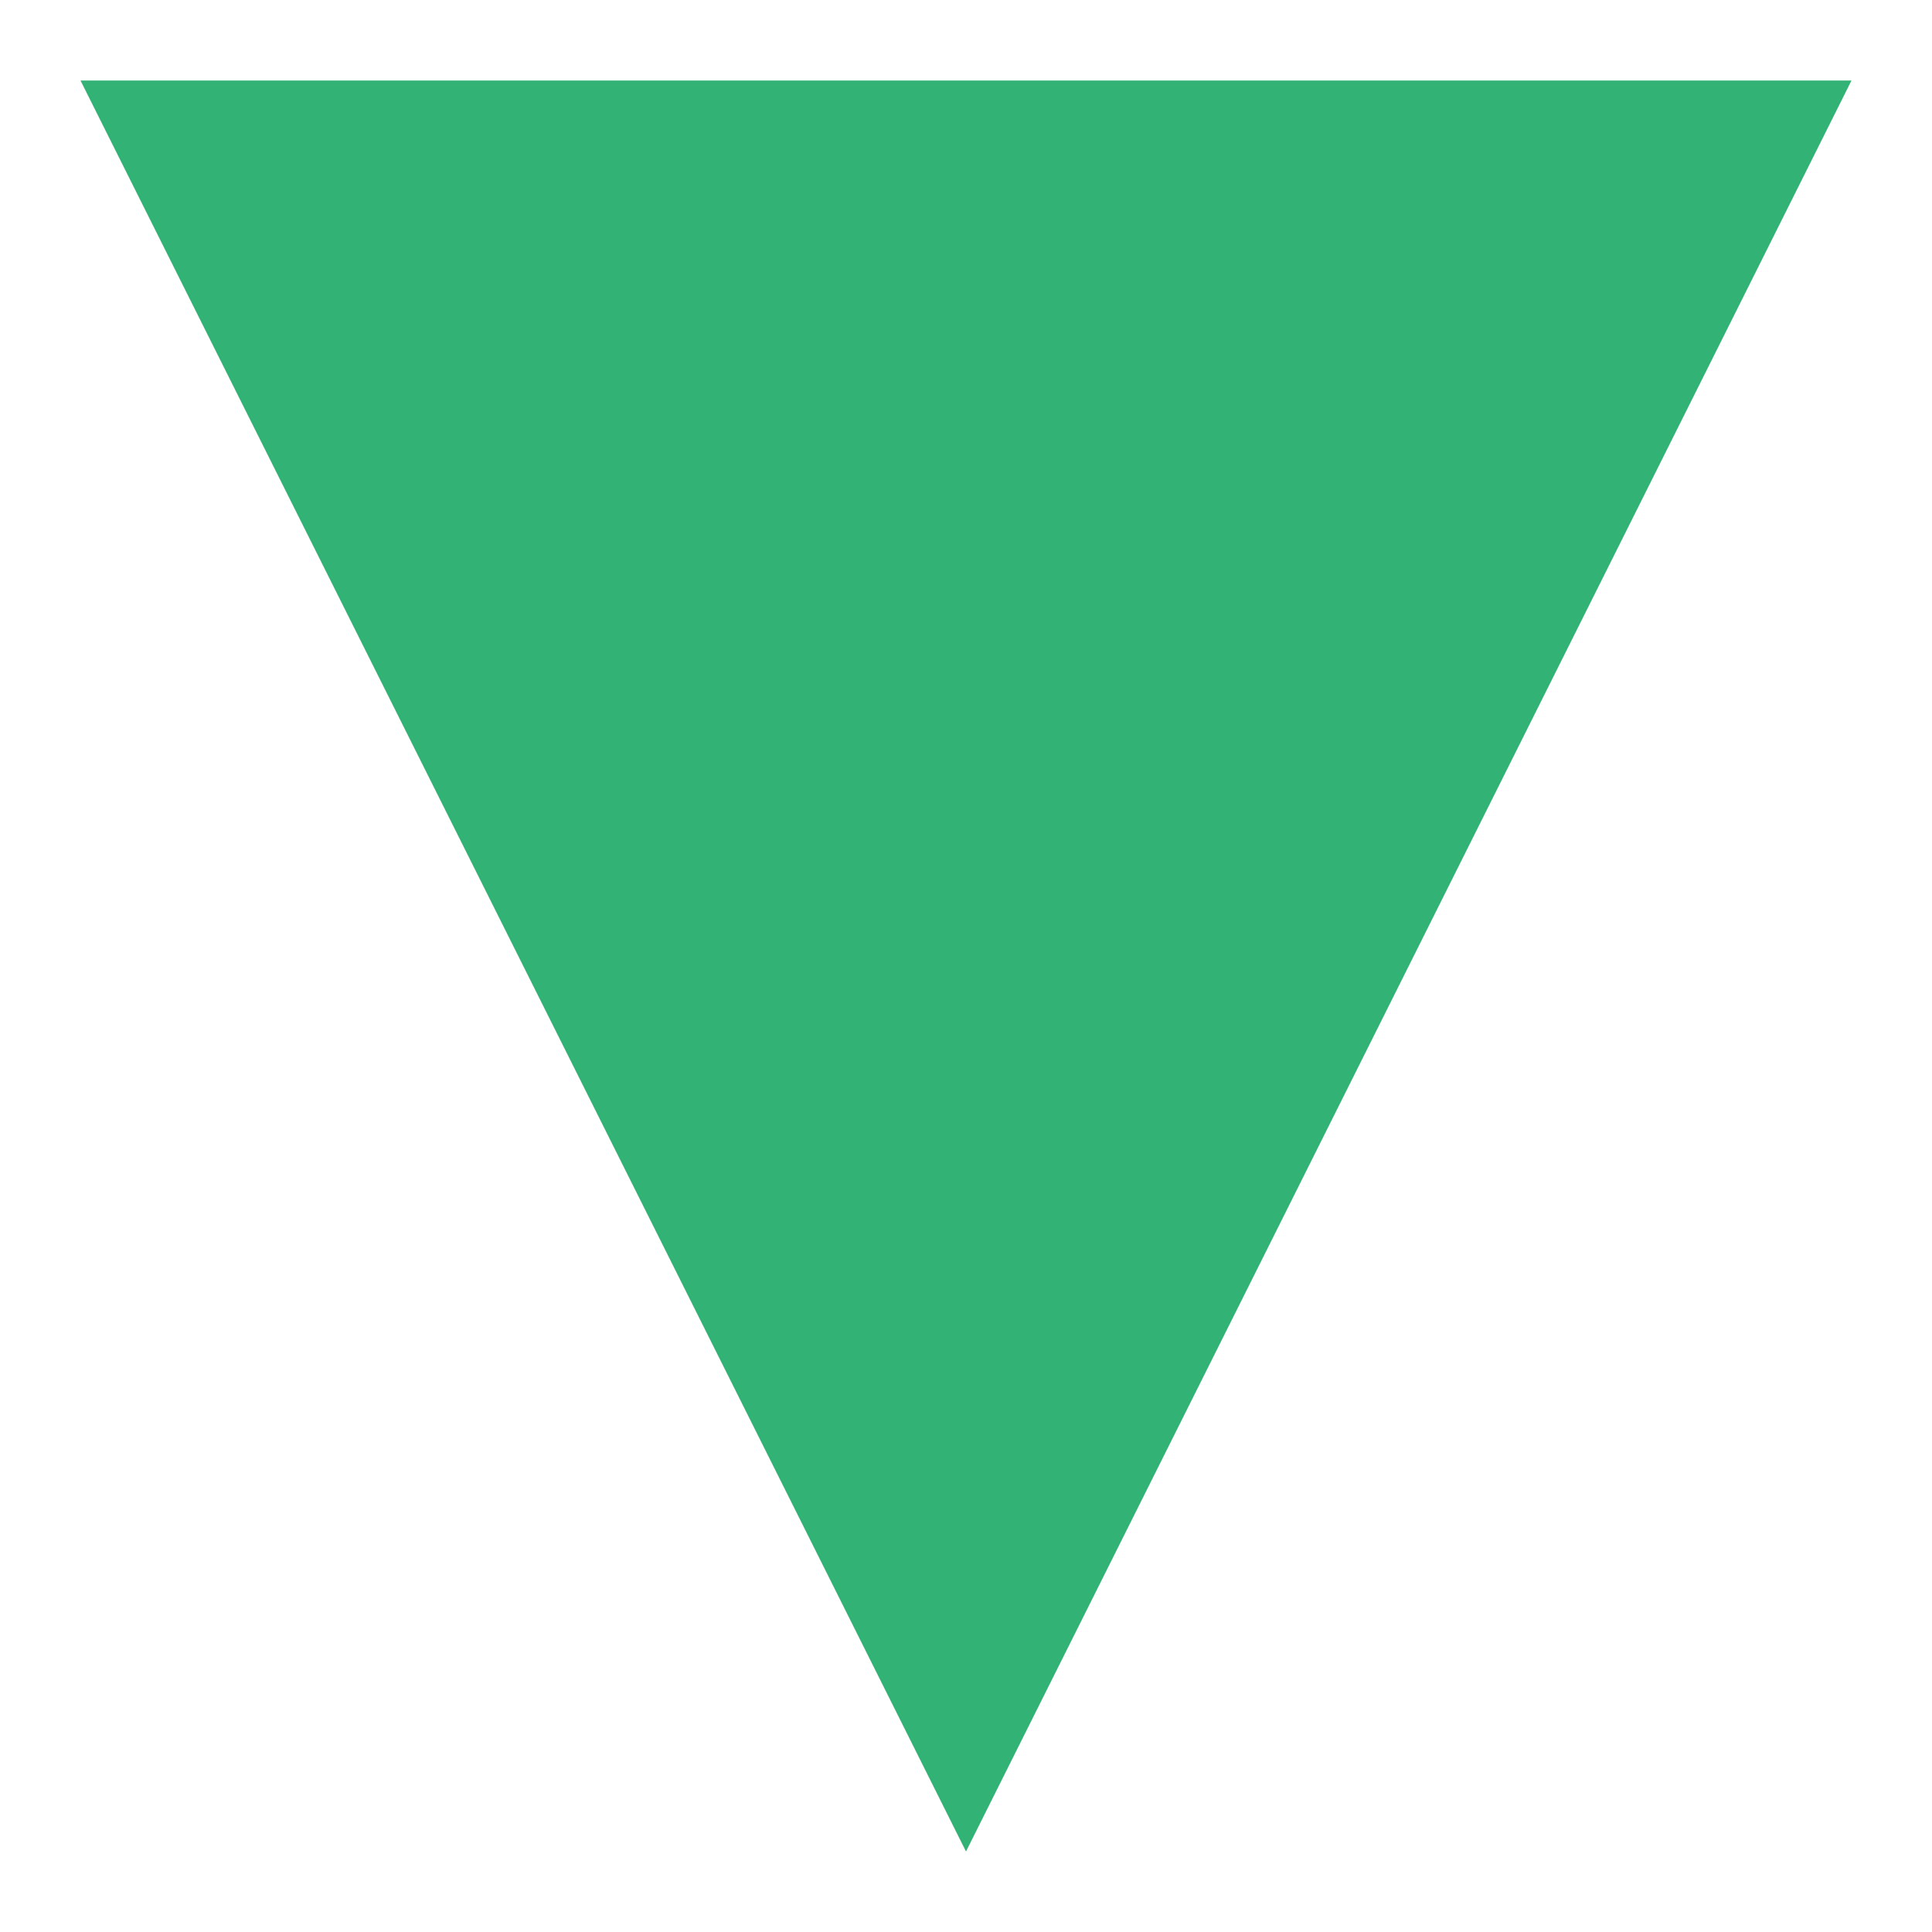
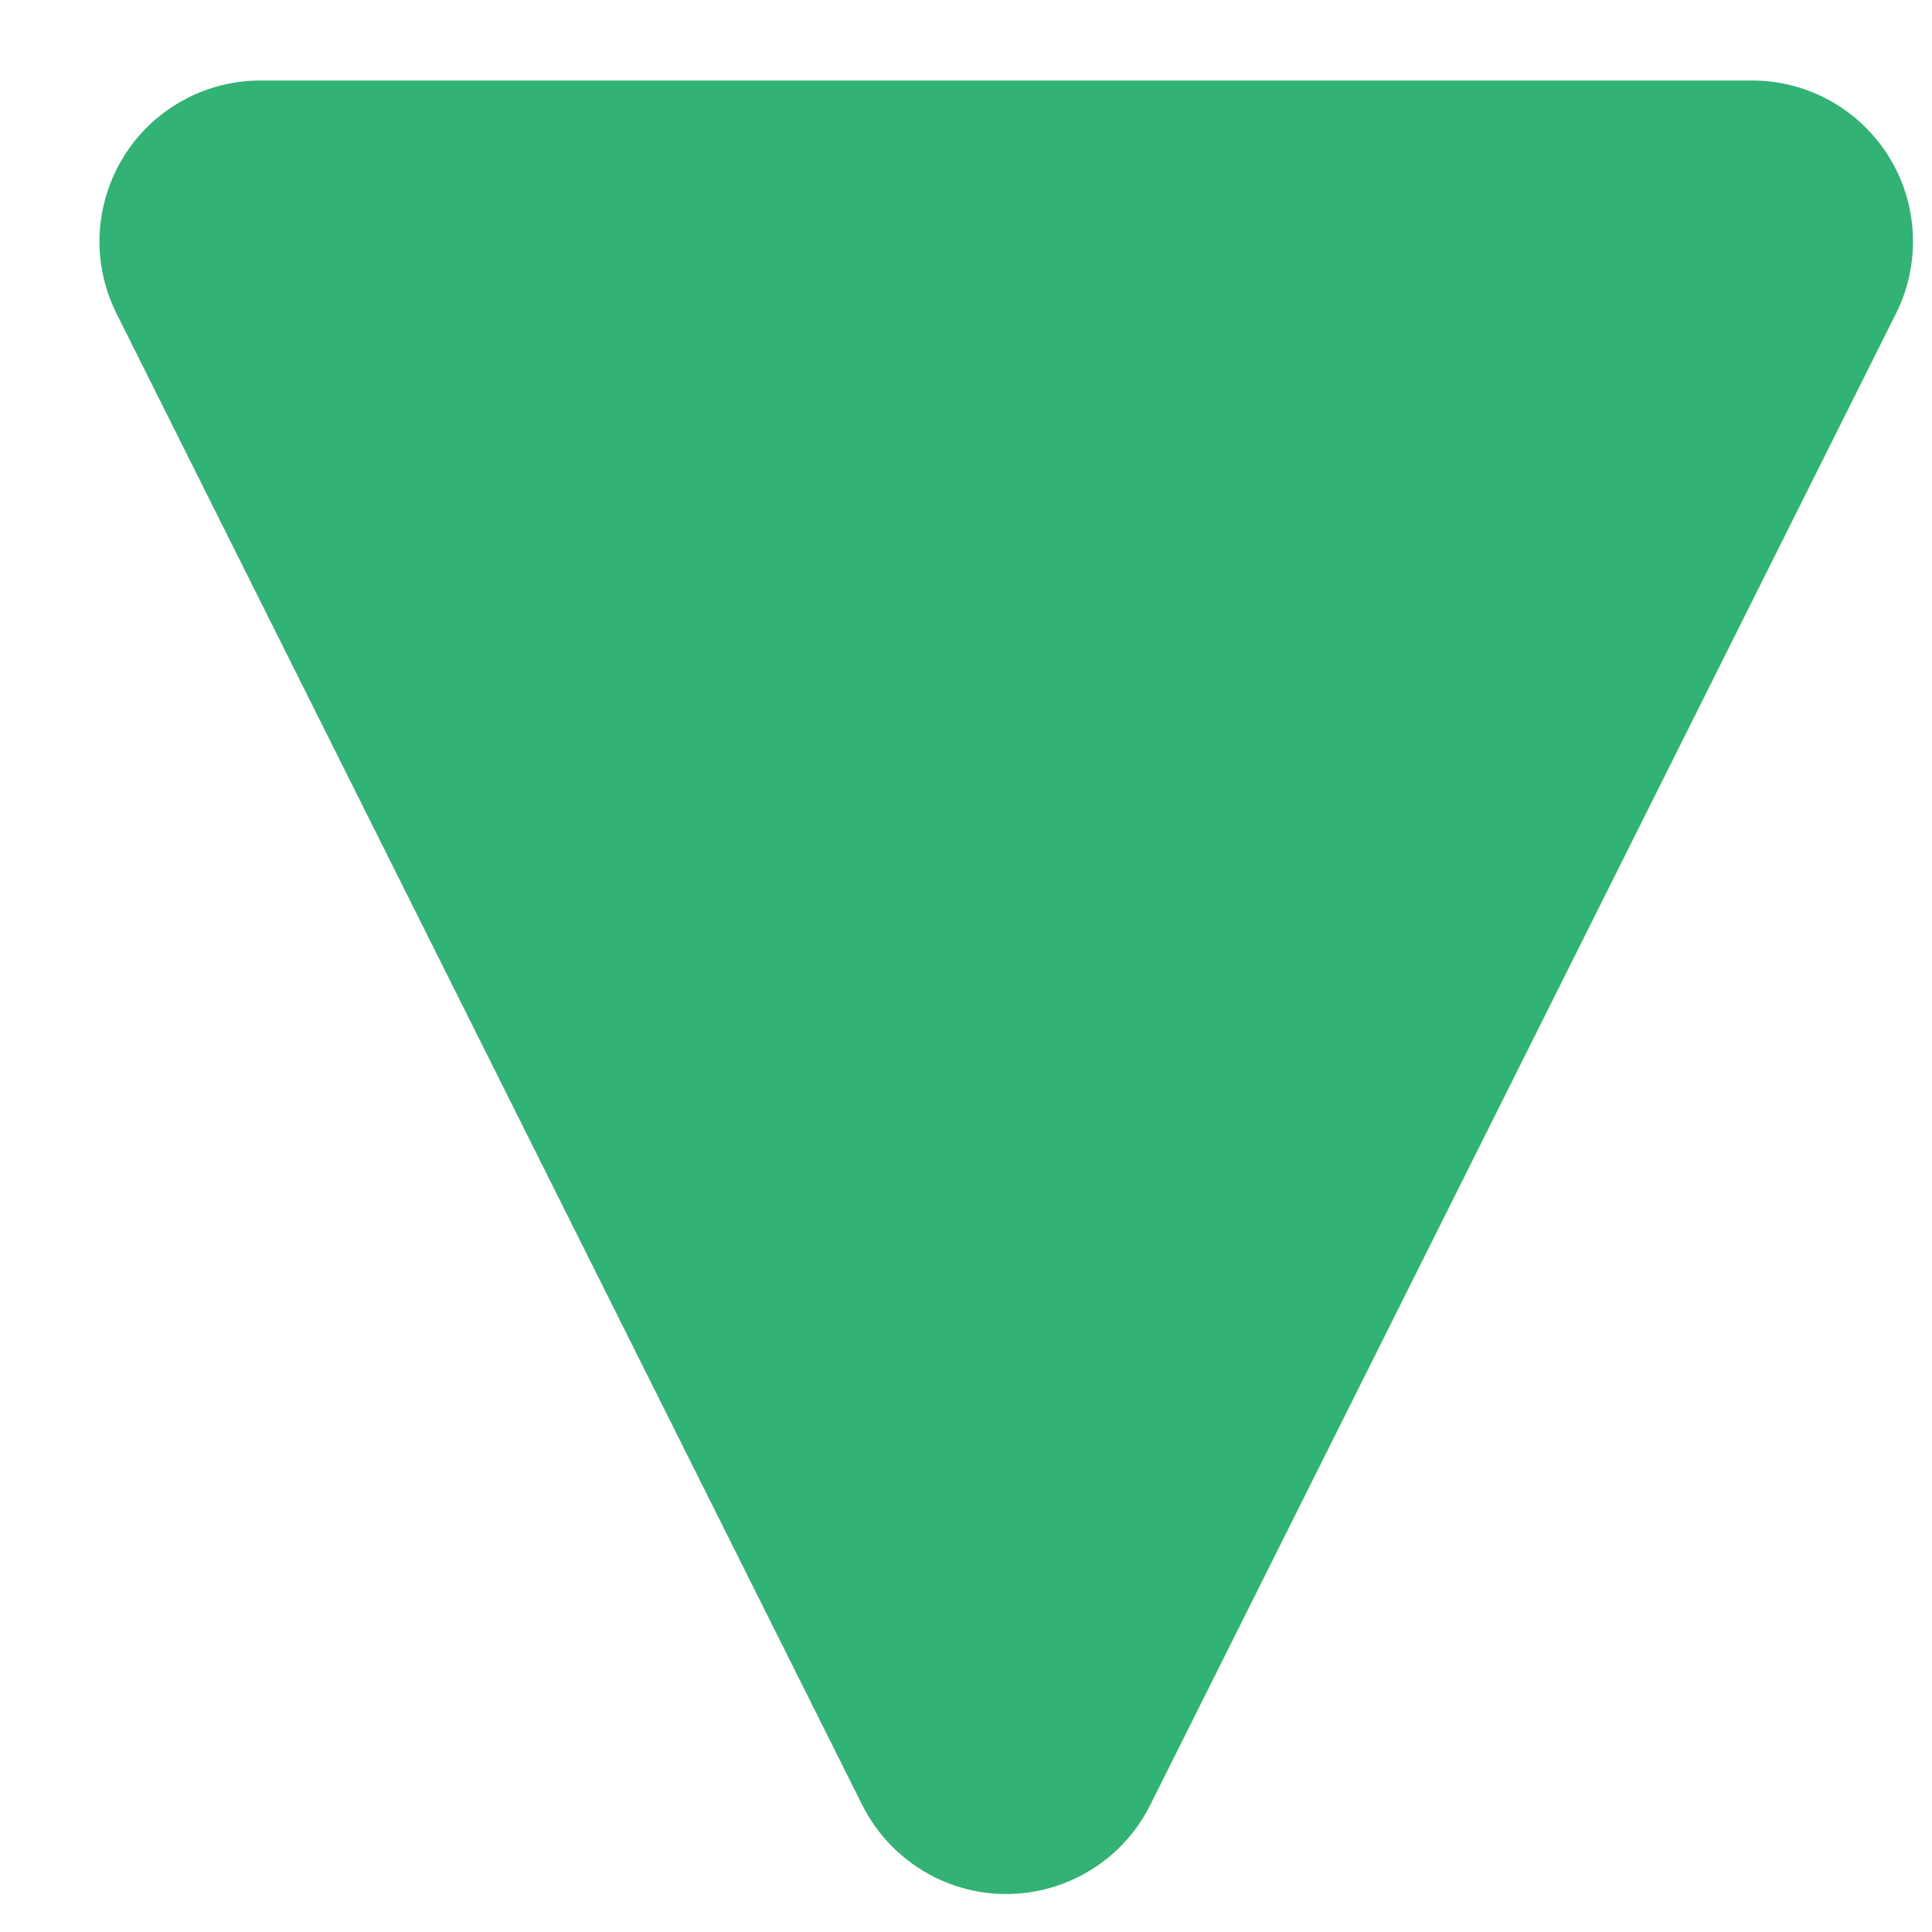
<svg xmlns="http://www.w3.org/2000/svg" width="24px" height="24px" viewBox="0 0 24 24" version="1.1">
  <g id="triangle" stroke="none" stroke-width="1" fill="none" fill-rule="evenodd">
-     <polygon id="Triangle" fill="#32B274" transform="translate(12, 12) rotate(180) translate(-12, -12)" points="12 1 23 23 1 23" />
+     <path d="M14.289,4.578 L23.553,23.106 C24.047,24.094 23.646,25.295 22.658,25.789 C22.381,25.928 22.074,26 21.764,26 L3.236,26 C2.131,26 1.236,25.105 1.236,24 C1.236,23.69 1.308,23.383 1.447,23.106 L10.711,4.578 C11.205,3.59 12.406,3.189 13.394,3.683 C13.781,3.877 14.095,4.191 14.289,4.578 Z" id="Triangle" fill="#32B274" transform="translate(12.5, 13.5) rotate(180) translate(-12.5, -13.5)" />
  </g>
</svg>
